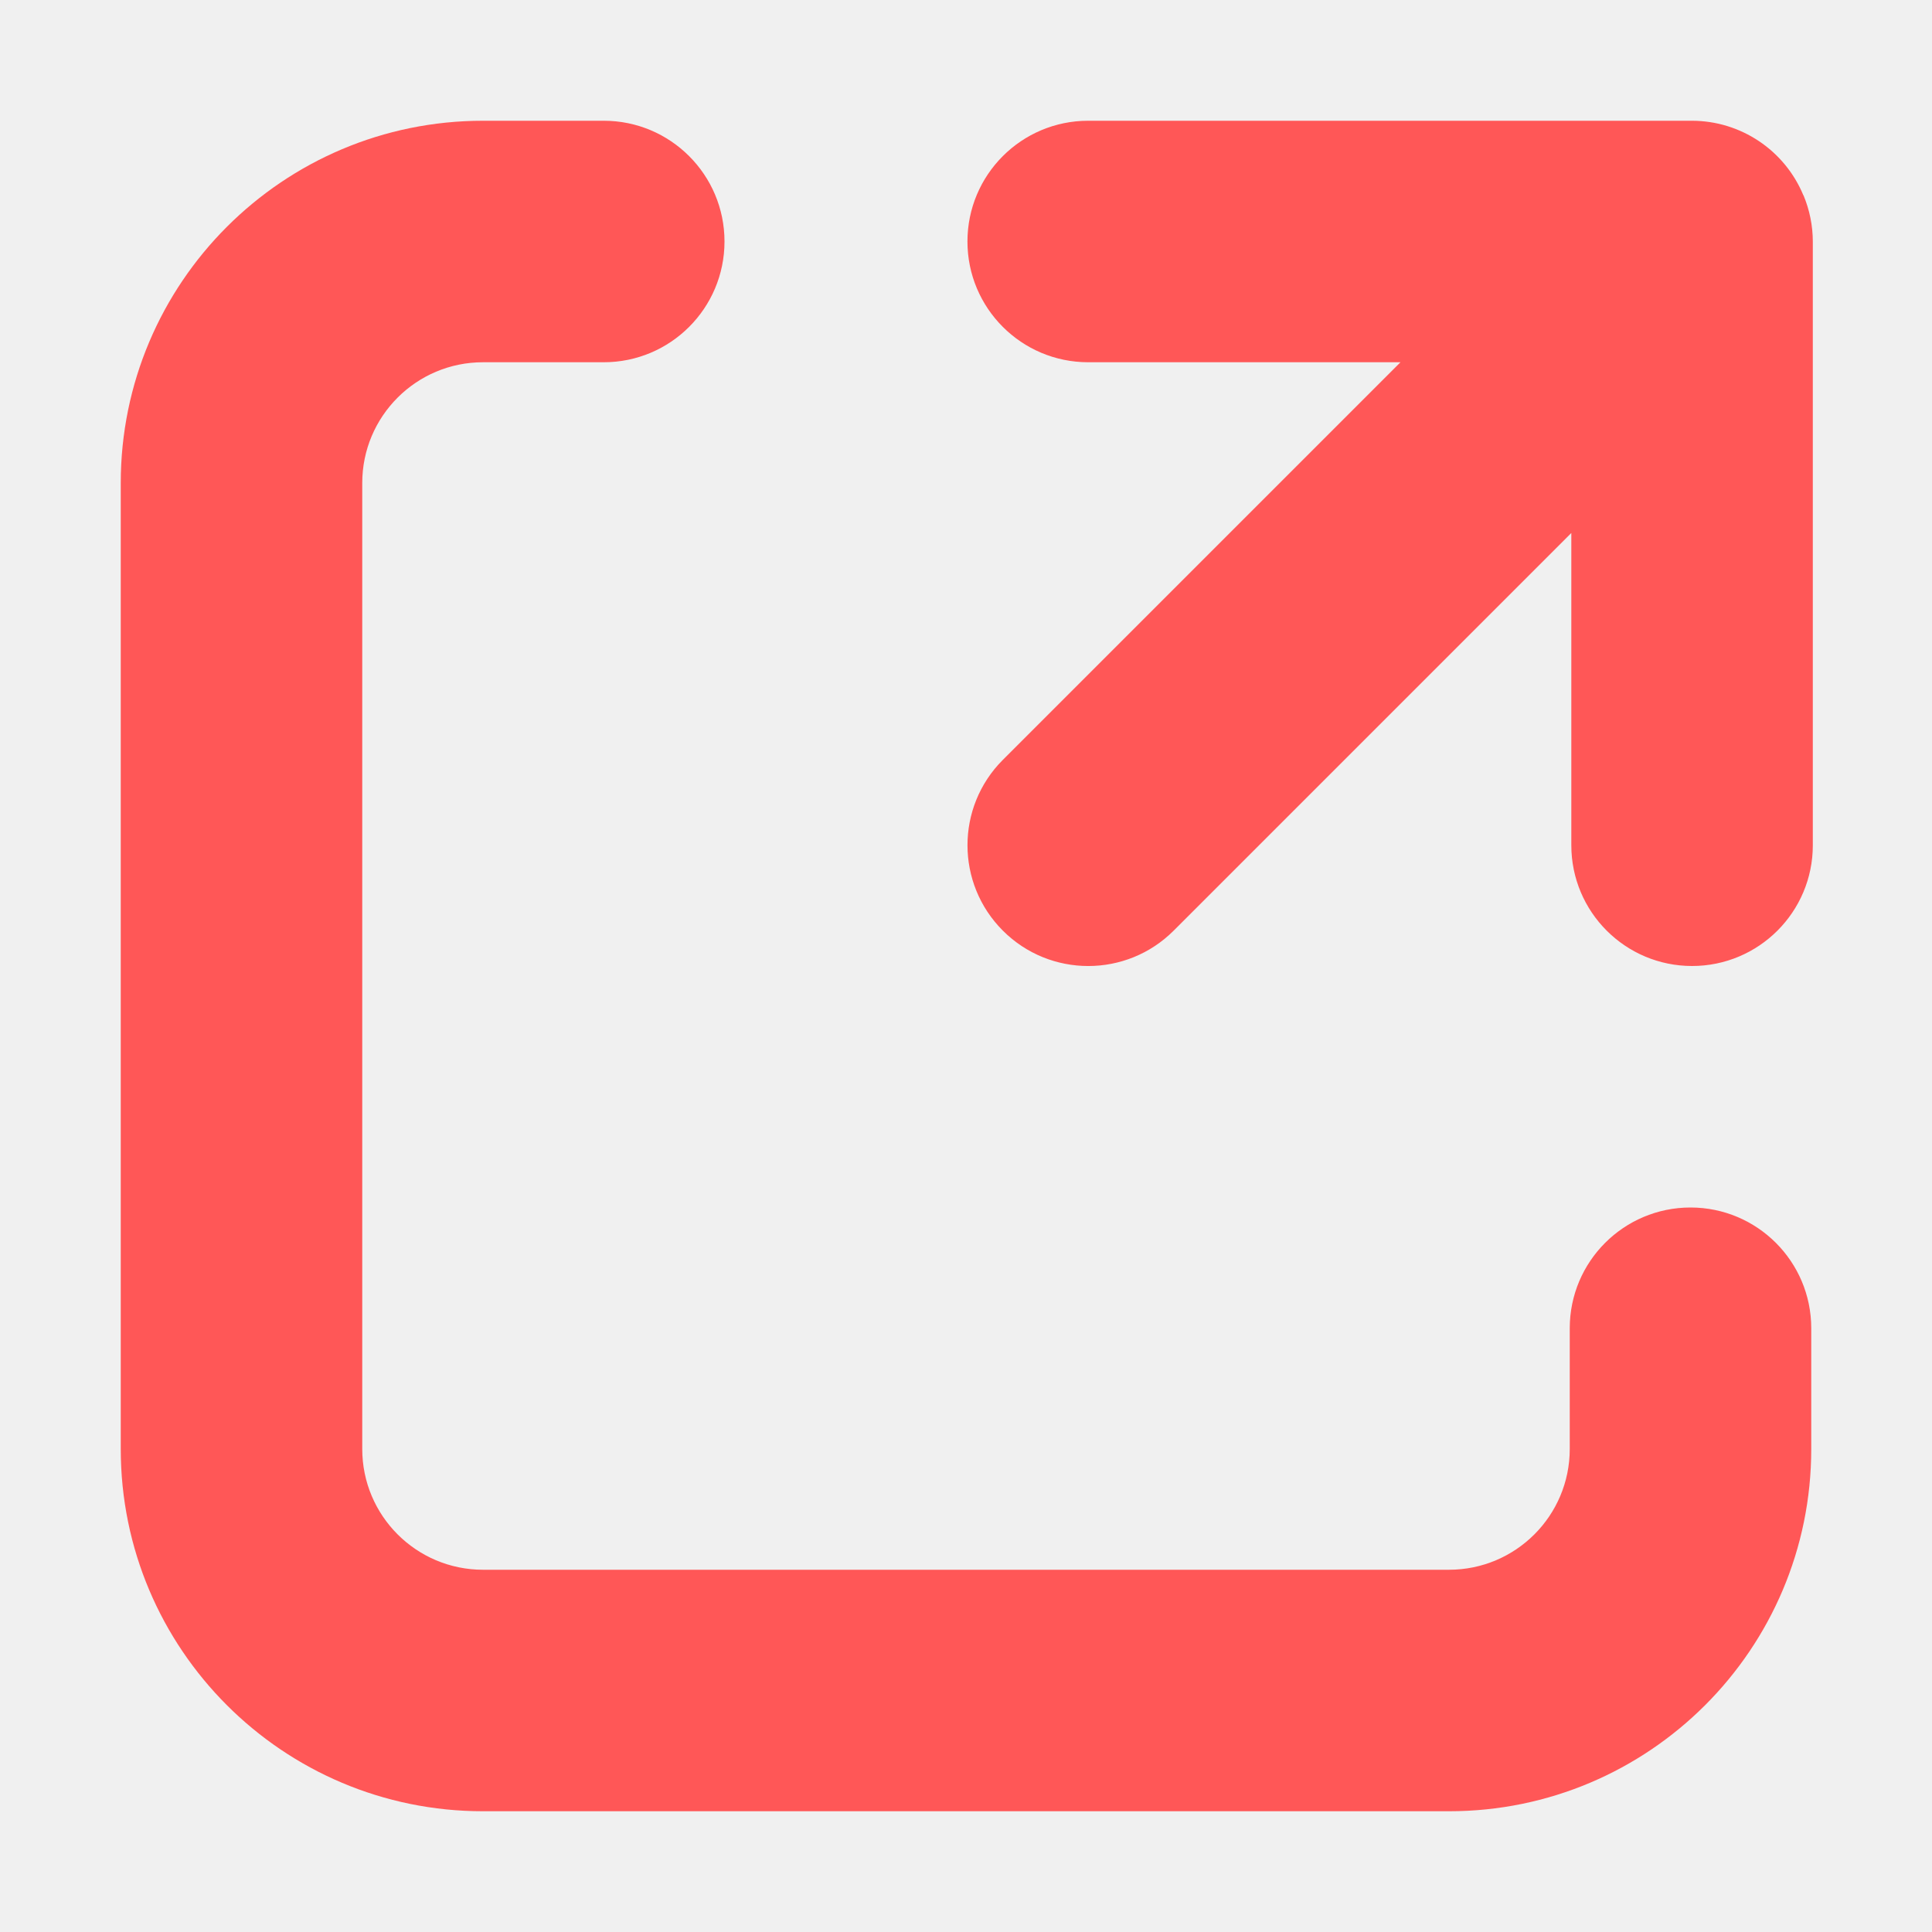
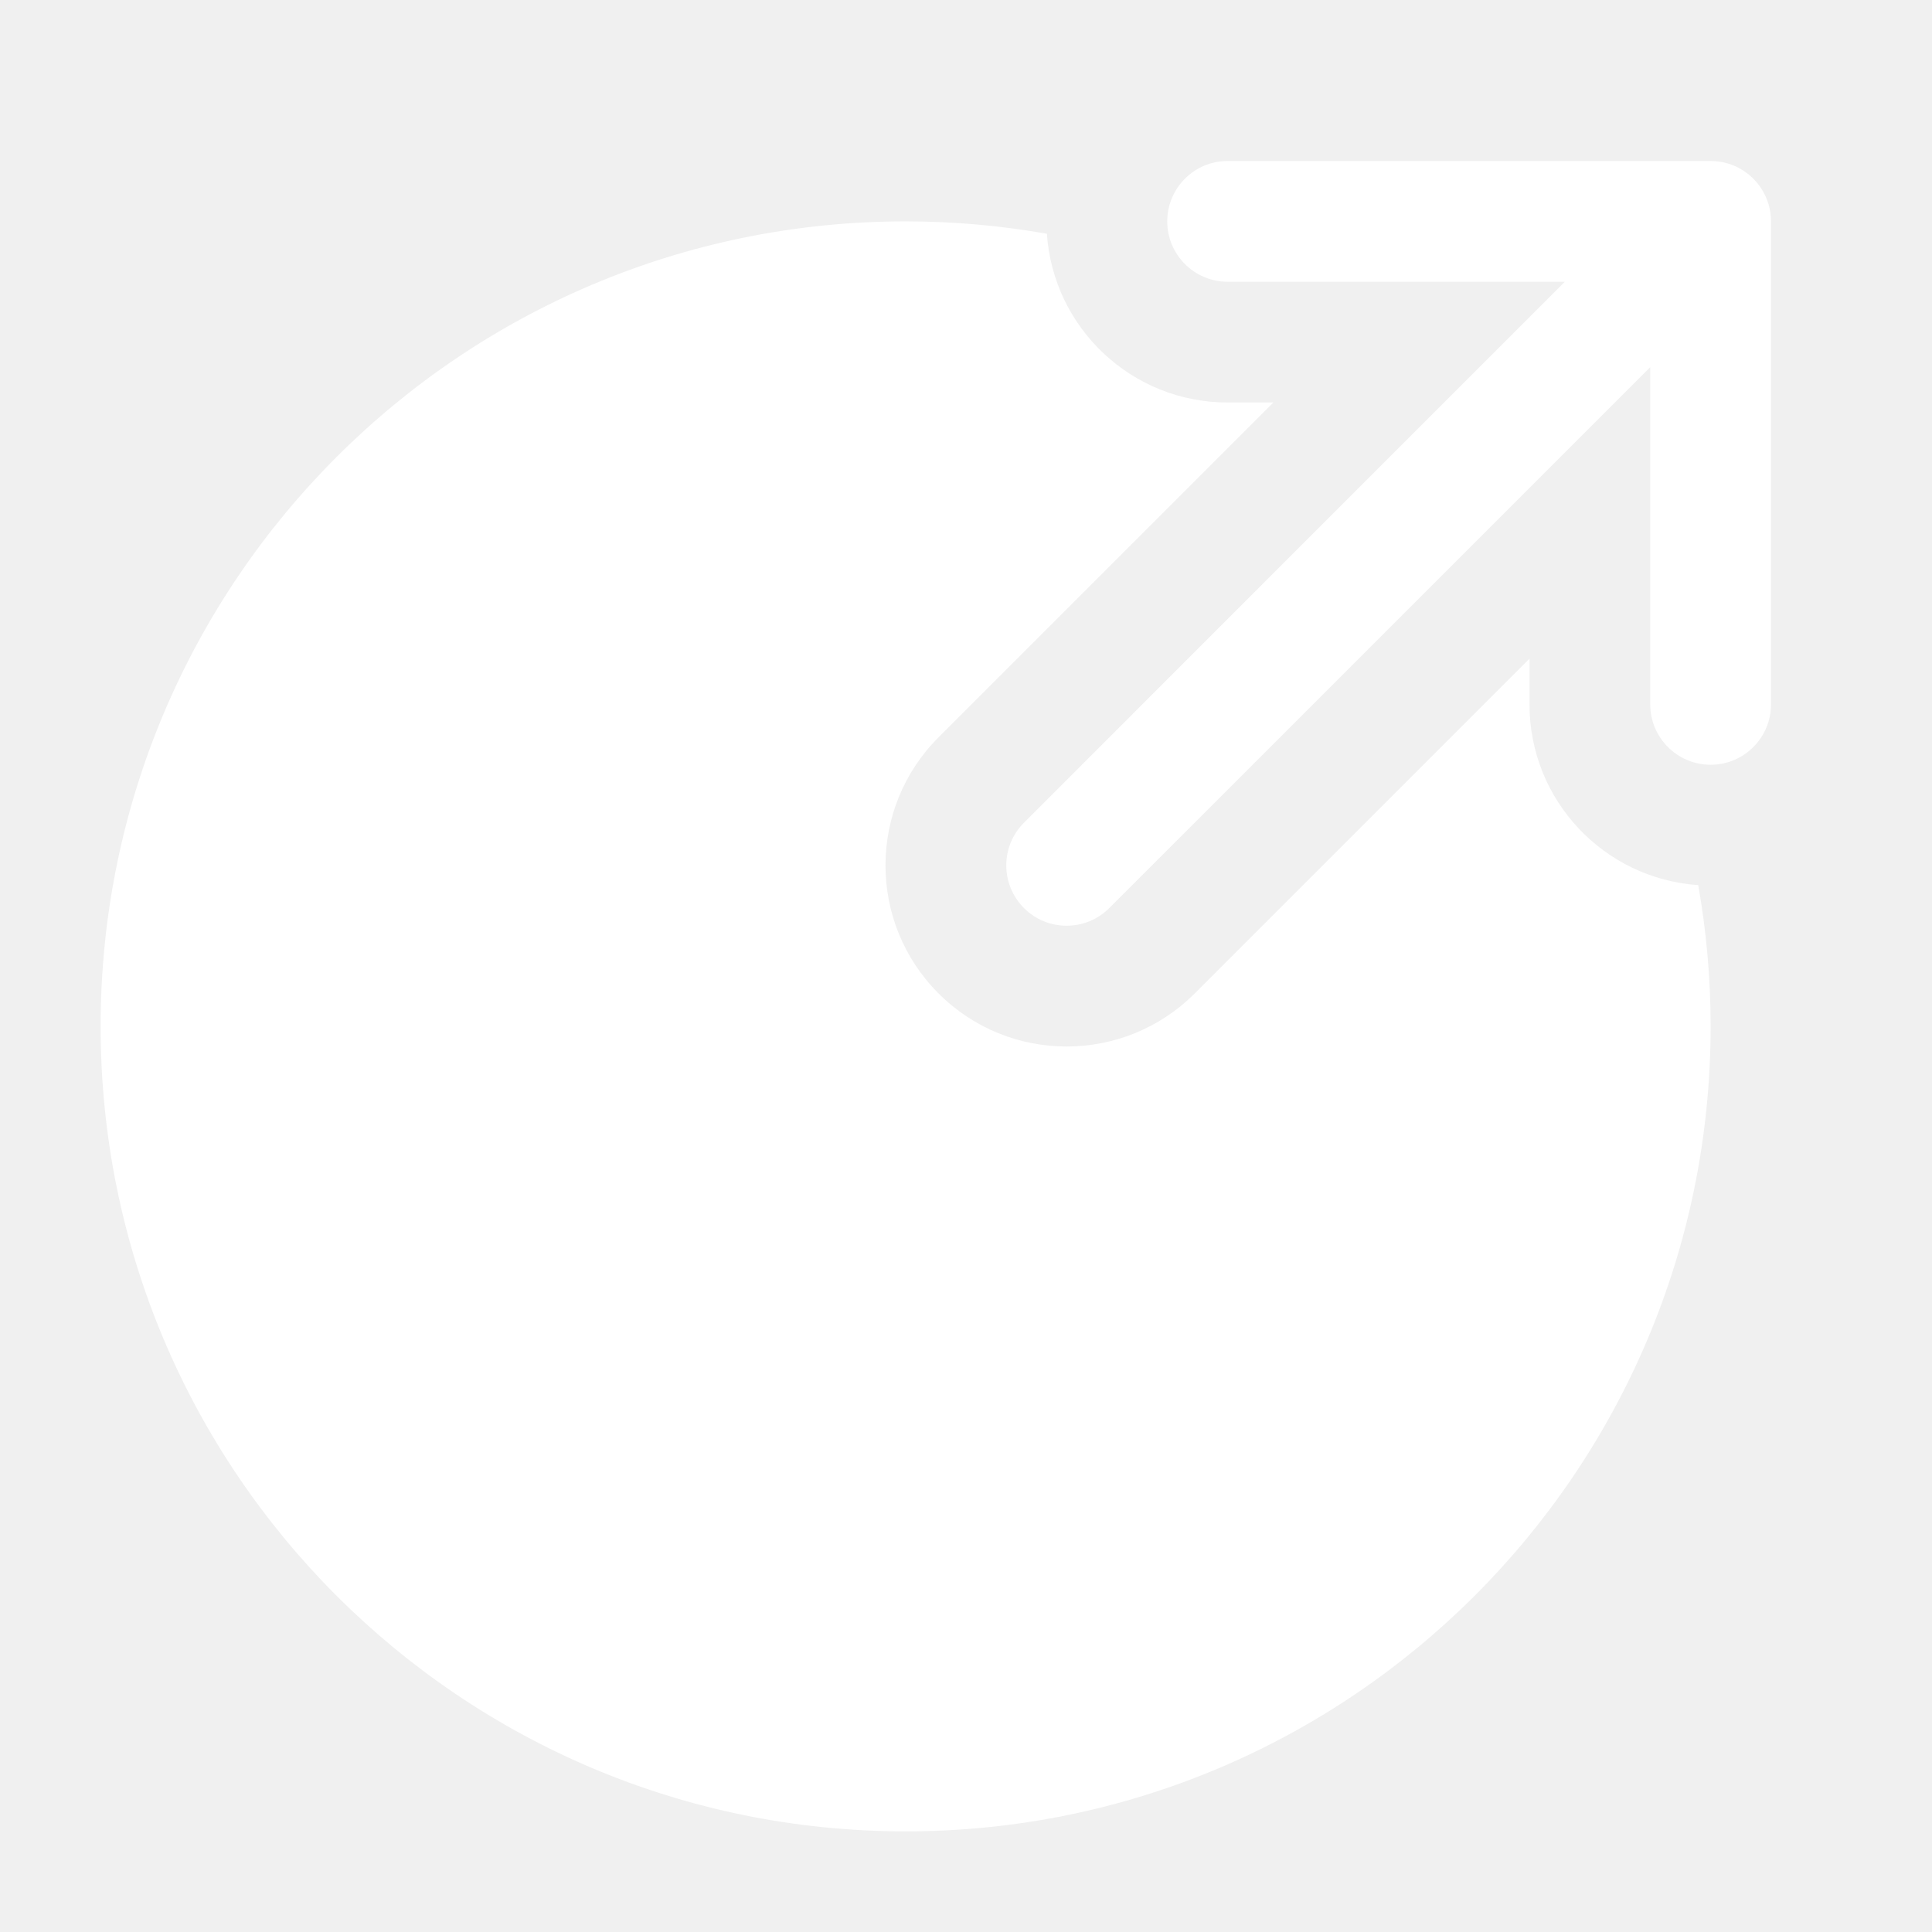
- <svg xmlns="http://www.w3.org/2000/svg" width="12" height="12" viewBox="0 0 16 16">
-   <path fill="#ff5757" d="M5 1H4a3 3 0 0 0-3 3v8a3 3 0 0 0 3 3h8a3 3 0 0 0 3-3v-1a1 1 0 0 0-2 0v1a1 1 0 0 1-1 1H4a1 1 0 0 1-1-1V4a1 1 0 0 1 1-1h1a1 1 0 1 0 0-2z" />
-   <path fill="#ff5757" d="M14.935 1.618A1 1 0 0 0 14.012 1h-5a1 1 0 1 0 0 2h2.586L8.305 6.293A1 1 0 1 0 9.72 7.707l3.293-3.293V7a1 1 0 1 0 2 0V2a1 1 0 0 0-.077-.382z" />
+ <svg xmlns="http://www.w3.org/2000/svg" width="800px" height="800px" viewBox="0 0 24 24" fill="none">
+   <path fill-rule="evenodd" clip-rule="evenodd" d="M14.5 2.75C14.5 2.336 14.836 2 15.25 2H21.25C21.664 2 22 2.336 22 2.75V8.75C22 9.164 21.664 9.5 21.25 9.5C20.836 9.5 20.5 9.164 20.5 8.75V4.561L13.78 11.28C13.487 11.573 13.013 11.573 12.72 11.28C12.427 10.987 12.427 10.513 12.72 10.22L19.439 3.5H15.25C14.836 3.5 14.5 3.164 14.5 2.75Z" fill="#FFFFFF" />
+   <path d="M11.25 2.75C5.727 2.75 1.25 7.227 1.25 12.75C1.25 18.273 5.727 22.75 11.25 22.75C16.773 22.75 21.25 18.273 21.25 12.75C21.25 12.151 21.197 11.565 21.096 10.995C19.925 10.916 19 9.941 19 8.75V8.182L14.841 12.341C13.962 13.22 12.538 13.22 11.659 12.341C10.78 11.462 10.78 10.038 11.659 9.159L15.818 5H15.25C14.059 5 13.084 4.075 13.005 2.904C12.435 2.803 11.849 2.75 11.25 2.75Z" fill="#FFFFFF" />
</svg>
